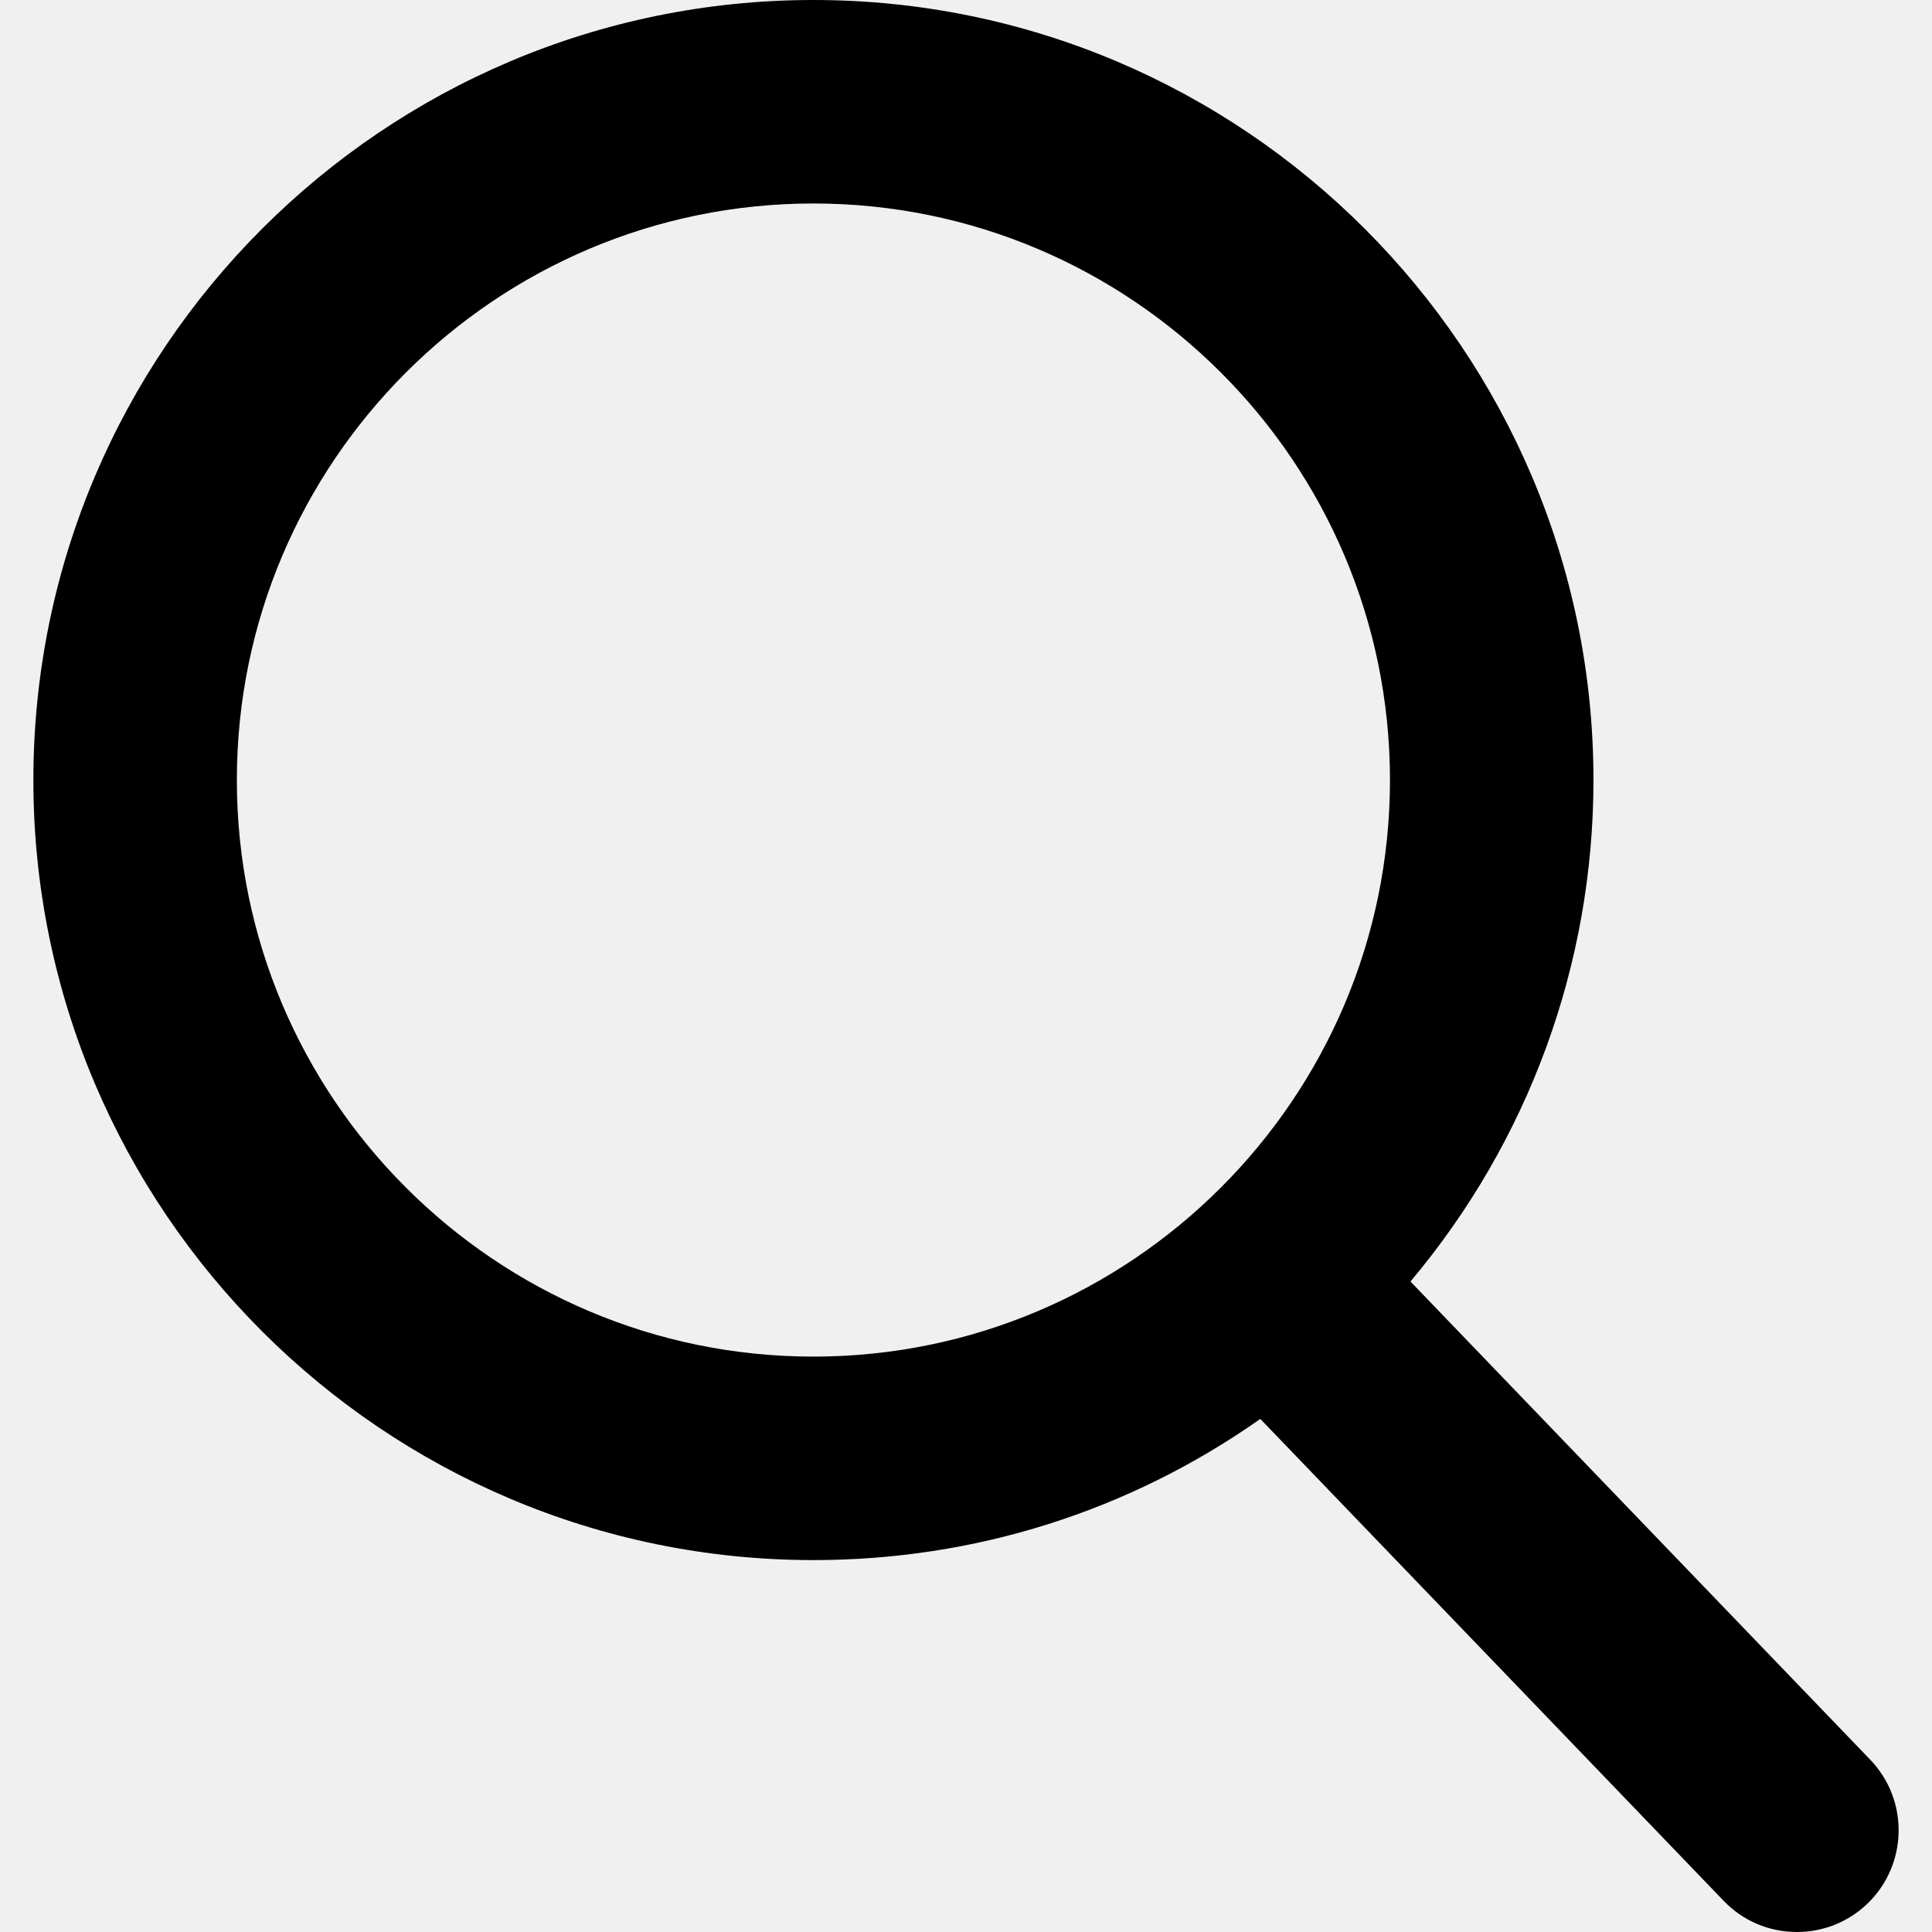
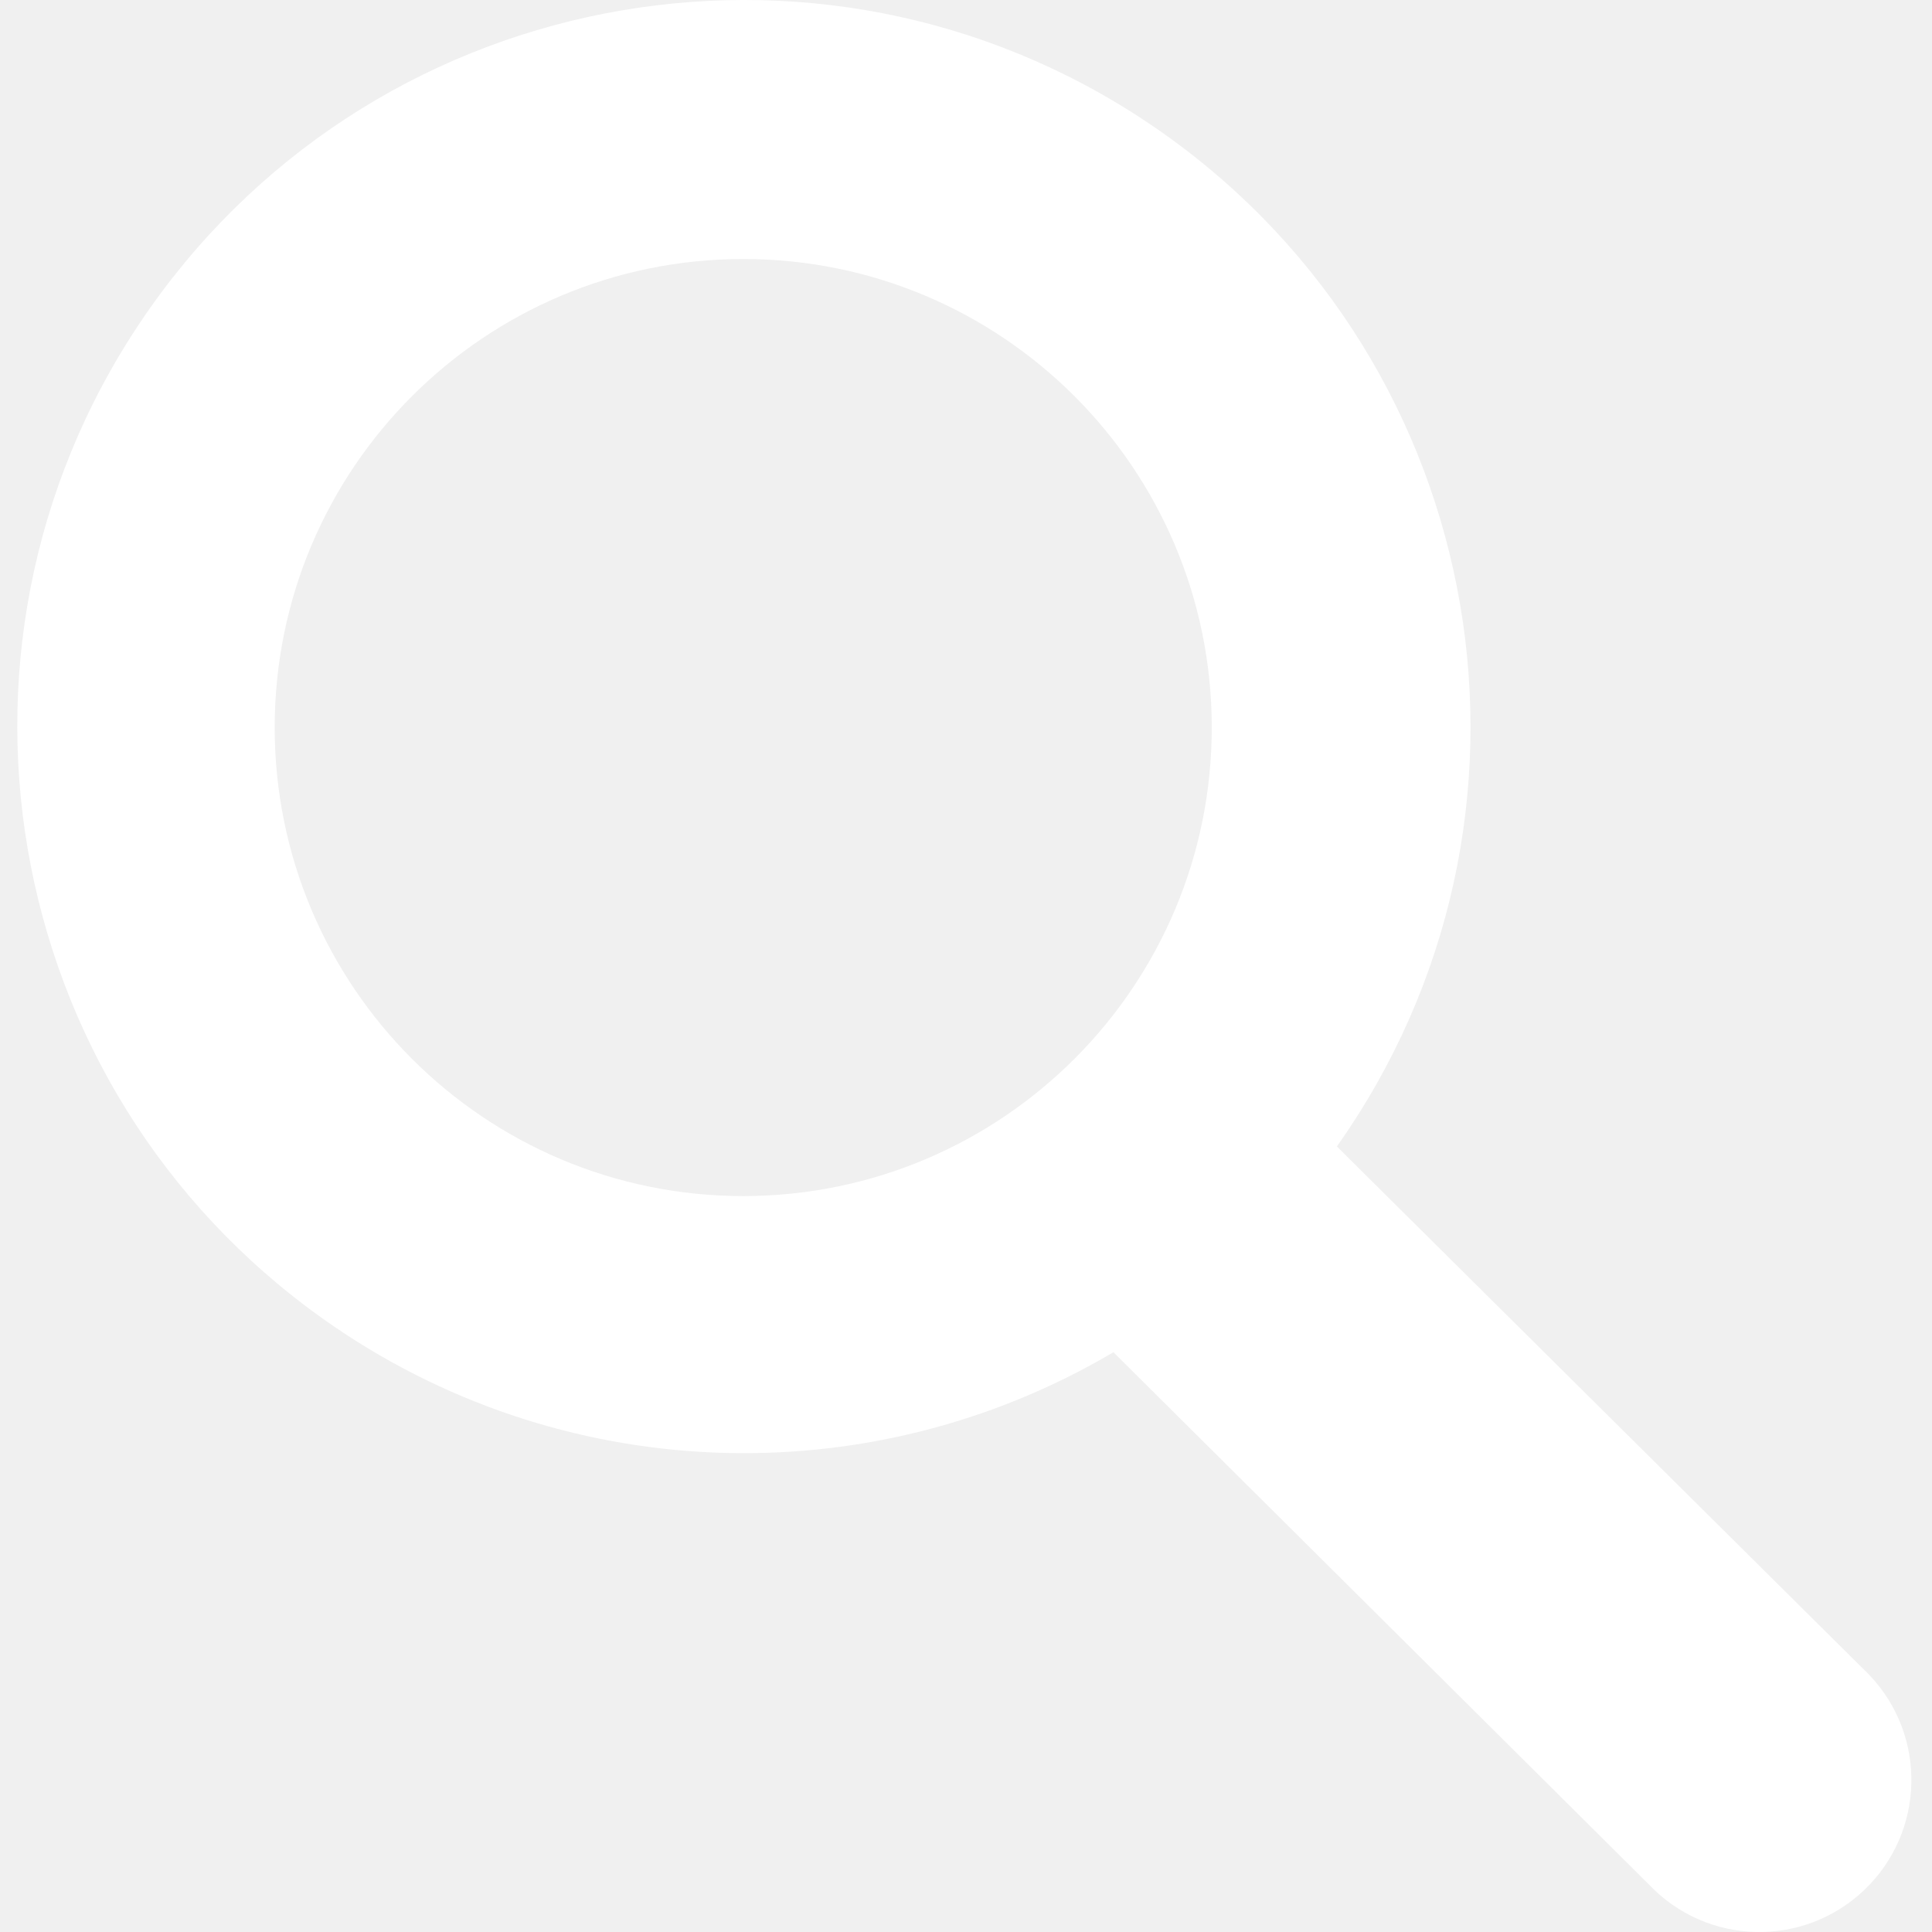
- <svg xmlns="http://www.w3.org/2000/svg" version="1.1" id="Capa_1" x="0px" y="0px" viewBox="0 0 56.966 56.966" style="enable-background:new 0 0 56.966 56.966;" xml:space="preserve">
-   <path d="M55.146,51.887L41.588,37.786c3.486-4.144,5.396-9.358,5.396-14.786c0-12.682-10.318-23-23-23s-23,10.318-23,23  s10.318,23,23,23c4.761,0,9.298-1.436,13.177-4.162l13.661,14.208c0.571,0.593,1.339,0.92,2.162,0.92  c0.779,0,1.518-0.297,2.079-0.837C56.255,54.982,56.293,53.08,55.146,51.887z M23.984,6c9.374,0,17,7.626,17,17s-7.626,17-17,17  s-17-7.626-17-17S14.61,6,23.984,6z" />
-   <g>
- </g>
-   <g>
- </g>
-   <g>
- </g>
-   <g>
- </g>
-   <g>
- </g>
-   <g>
- </g>
-   <g>
- </g>
-   <g>
- </g>
-   <g>
- </g>
-   <g>
- </g>
-   <g>
- </g>
-   <g>
- </g>
-   <g>
- </g>
-   <g>
- </g>
-   <g>
- </g>
+ <svg xmlns="http://www.w3.org/2000/svg" height="136pt" version="1.1" viewBox="-1 0 136 136.219" width="136pt">
+   <g id="surface1">
+     <path d="M 93.148 80.832 C 109.5 57.742 104.031 25.77 80.941 9.422 C 57.852 -6.926 25.879 -1.461 9.531 21.633 C -6.816 44.723 -1.352 76.691 21.742 93.039 C 38.223 104.707 60.012 105.605 77.395 95.34 L 115.164 132.883 C 119.242 137.176 126.027 137.348 130.32 133.27 C 134.613 129.195 134.785 122.41 130.711 118.117 C 130.582 117.98 130.457 117.855 130.32 117.727 Z M 51.309 84.332 C 33.062 84.336 18.27 69.555 18.258 51.309 C 18.254 33.062 33.035 18.27 51.285 18.262 C 69.508 18.254 84.293 33.012 84.328 51.234 C 84.359 69.484 69.586 84.301 51.332 84.332 C 51.324 84.332 51.32 84.332 51.309 84.332 Z M 51.309 84.332 " style=" stroke:none;fill-rule:nonzero;fill:#fff;fill-opacity:1;" />
+   </g>
</svg>
